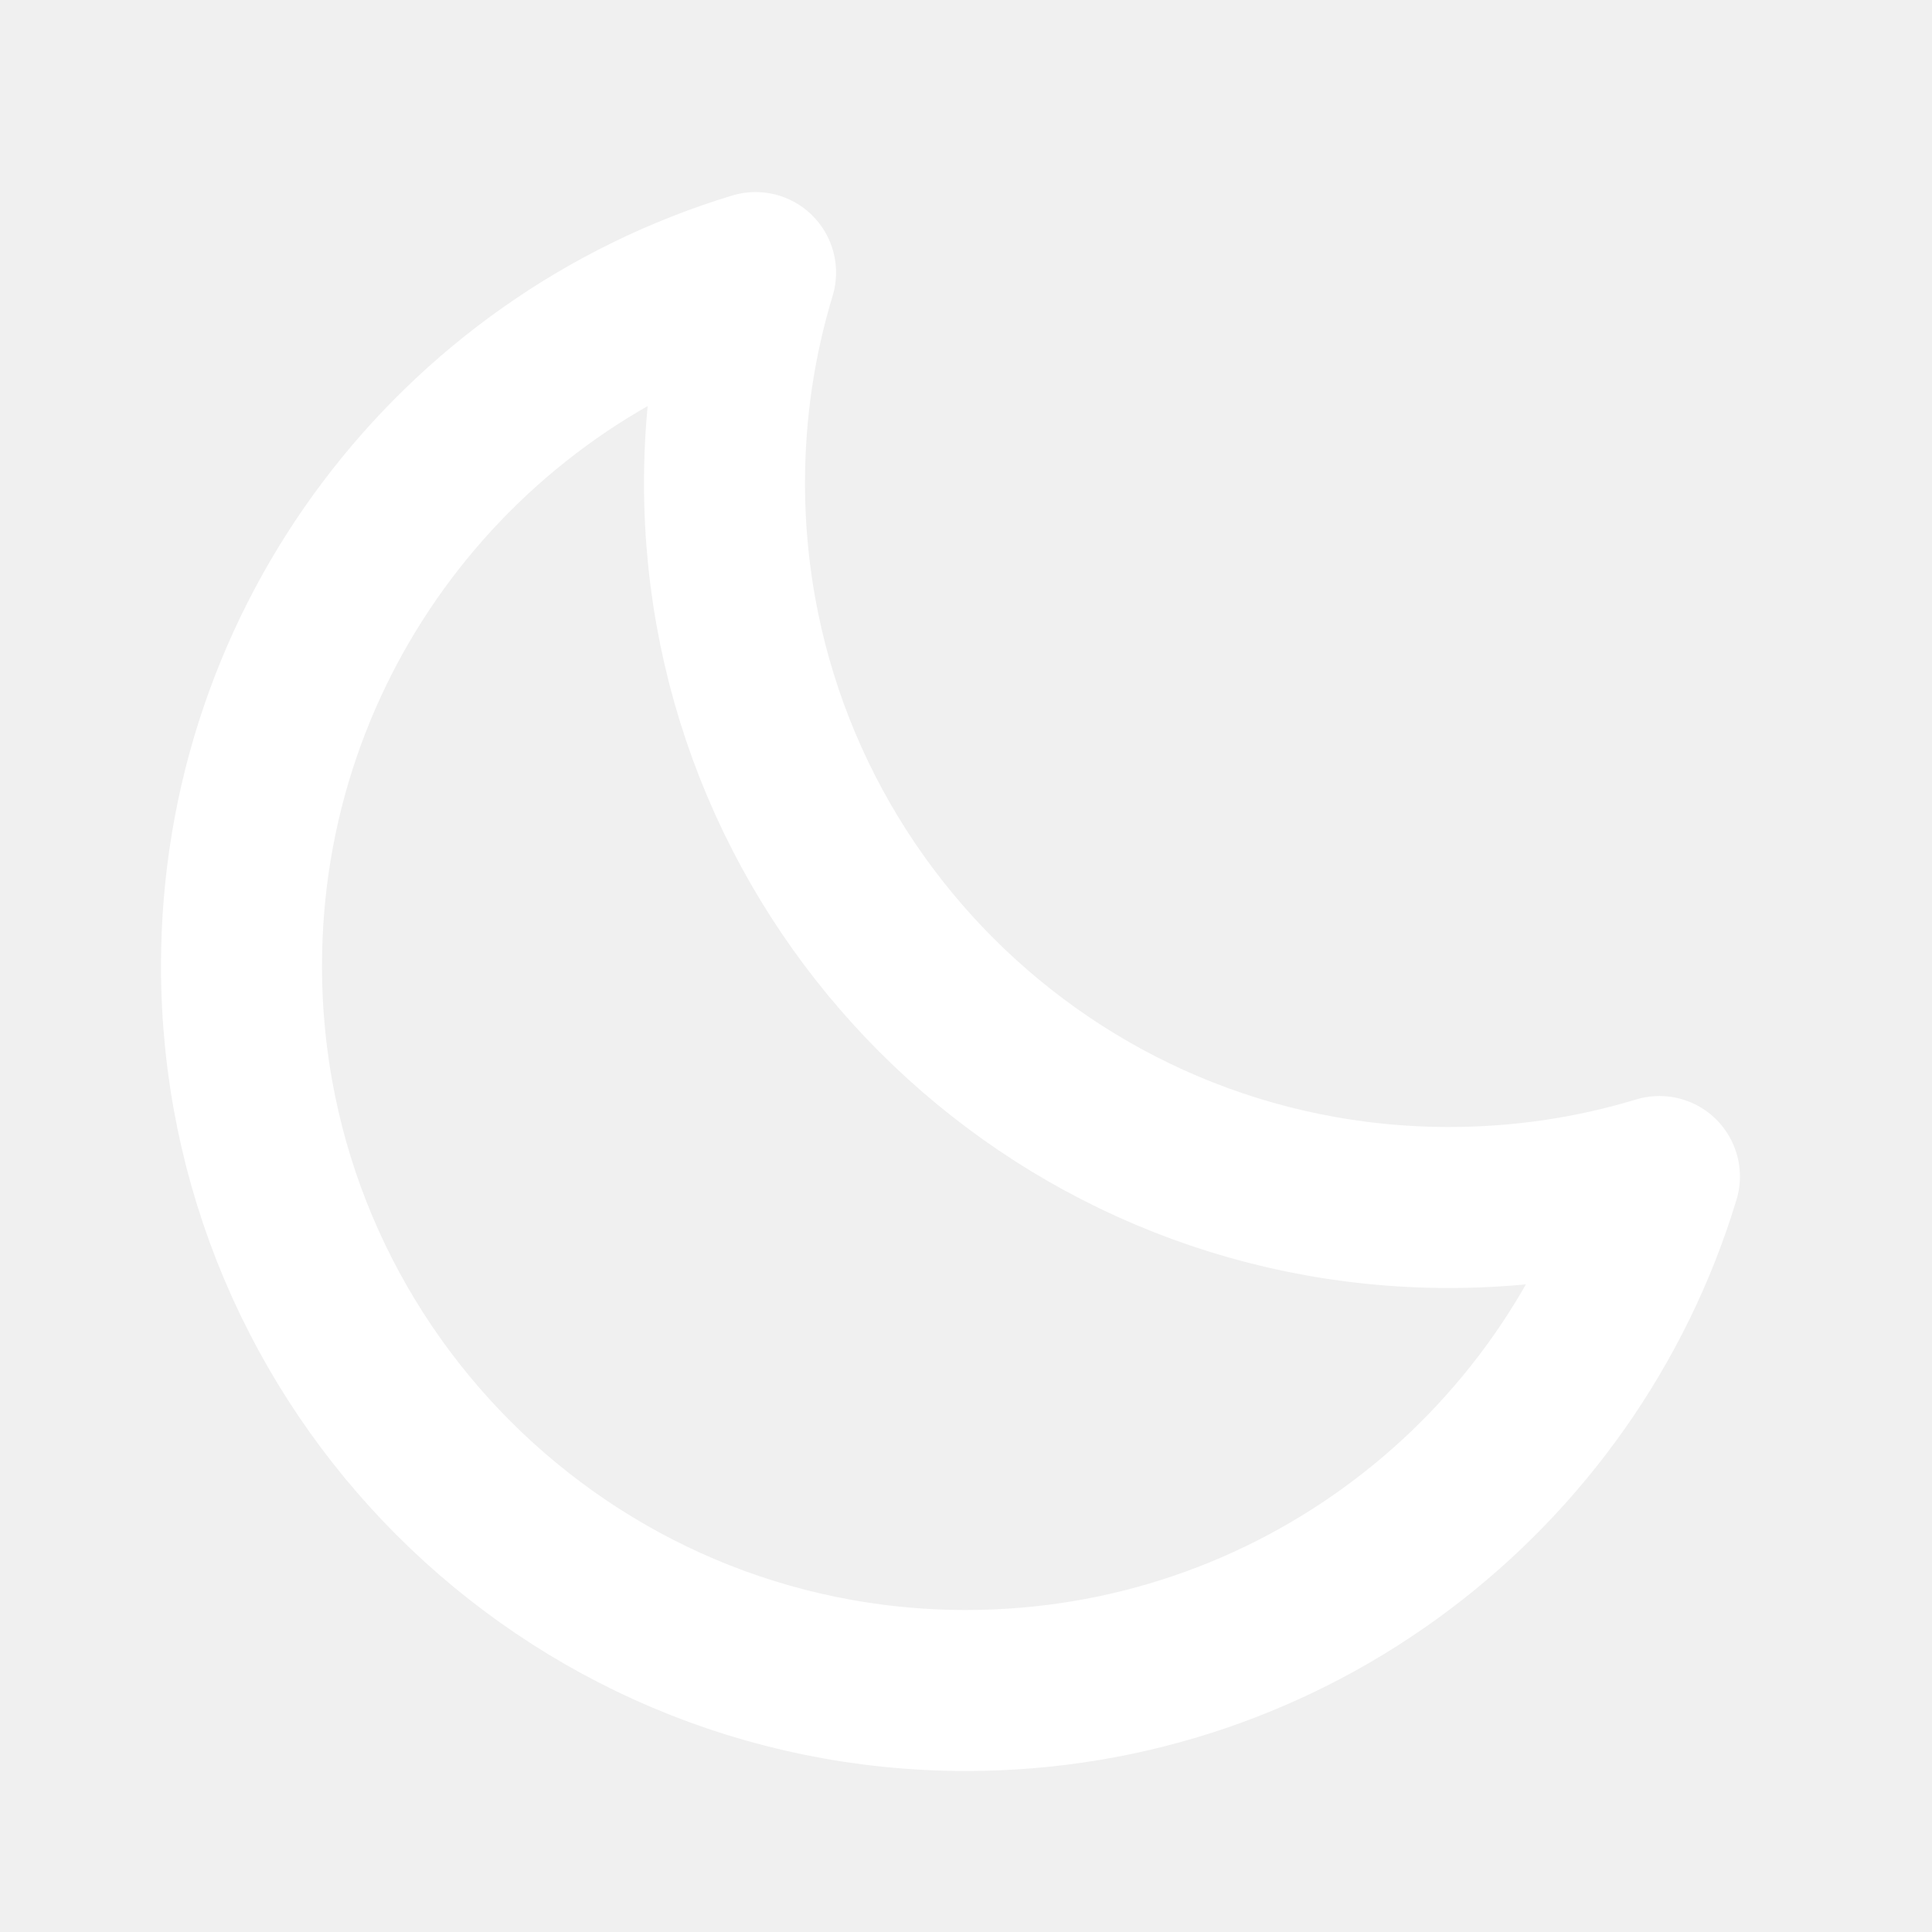
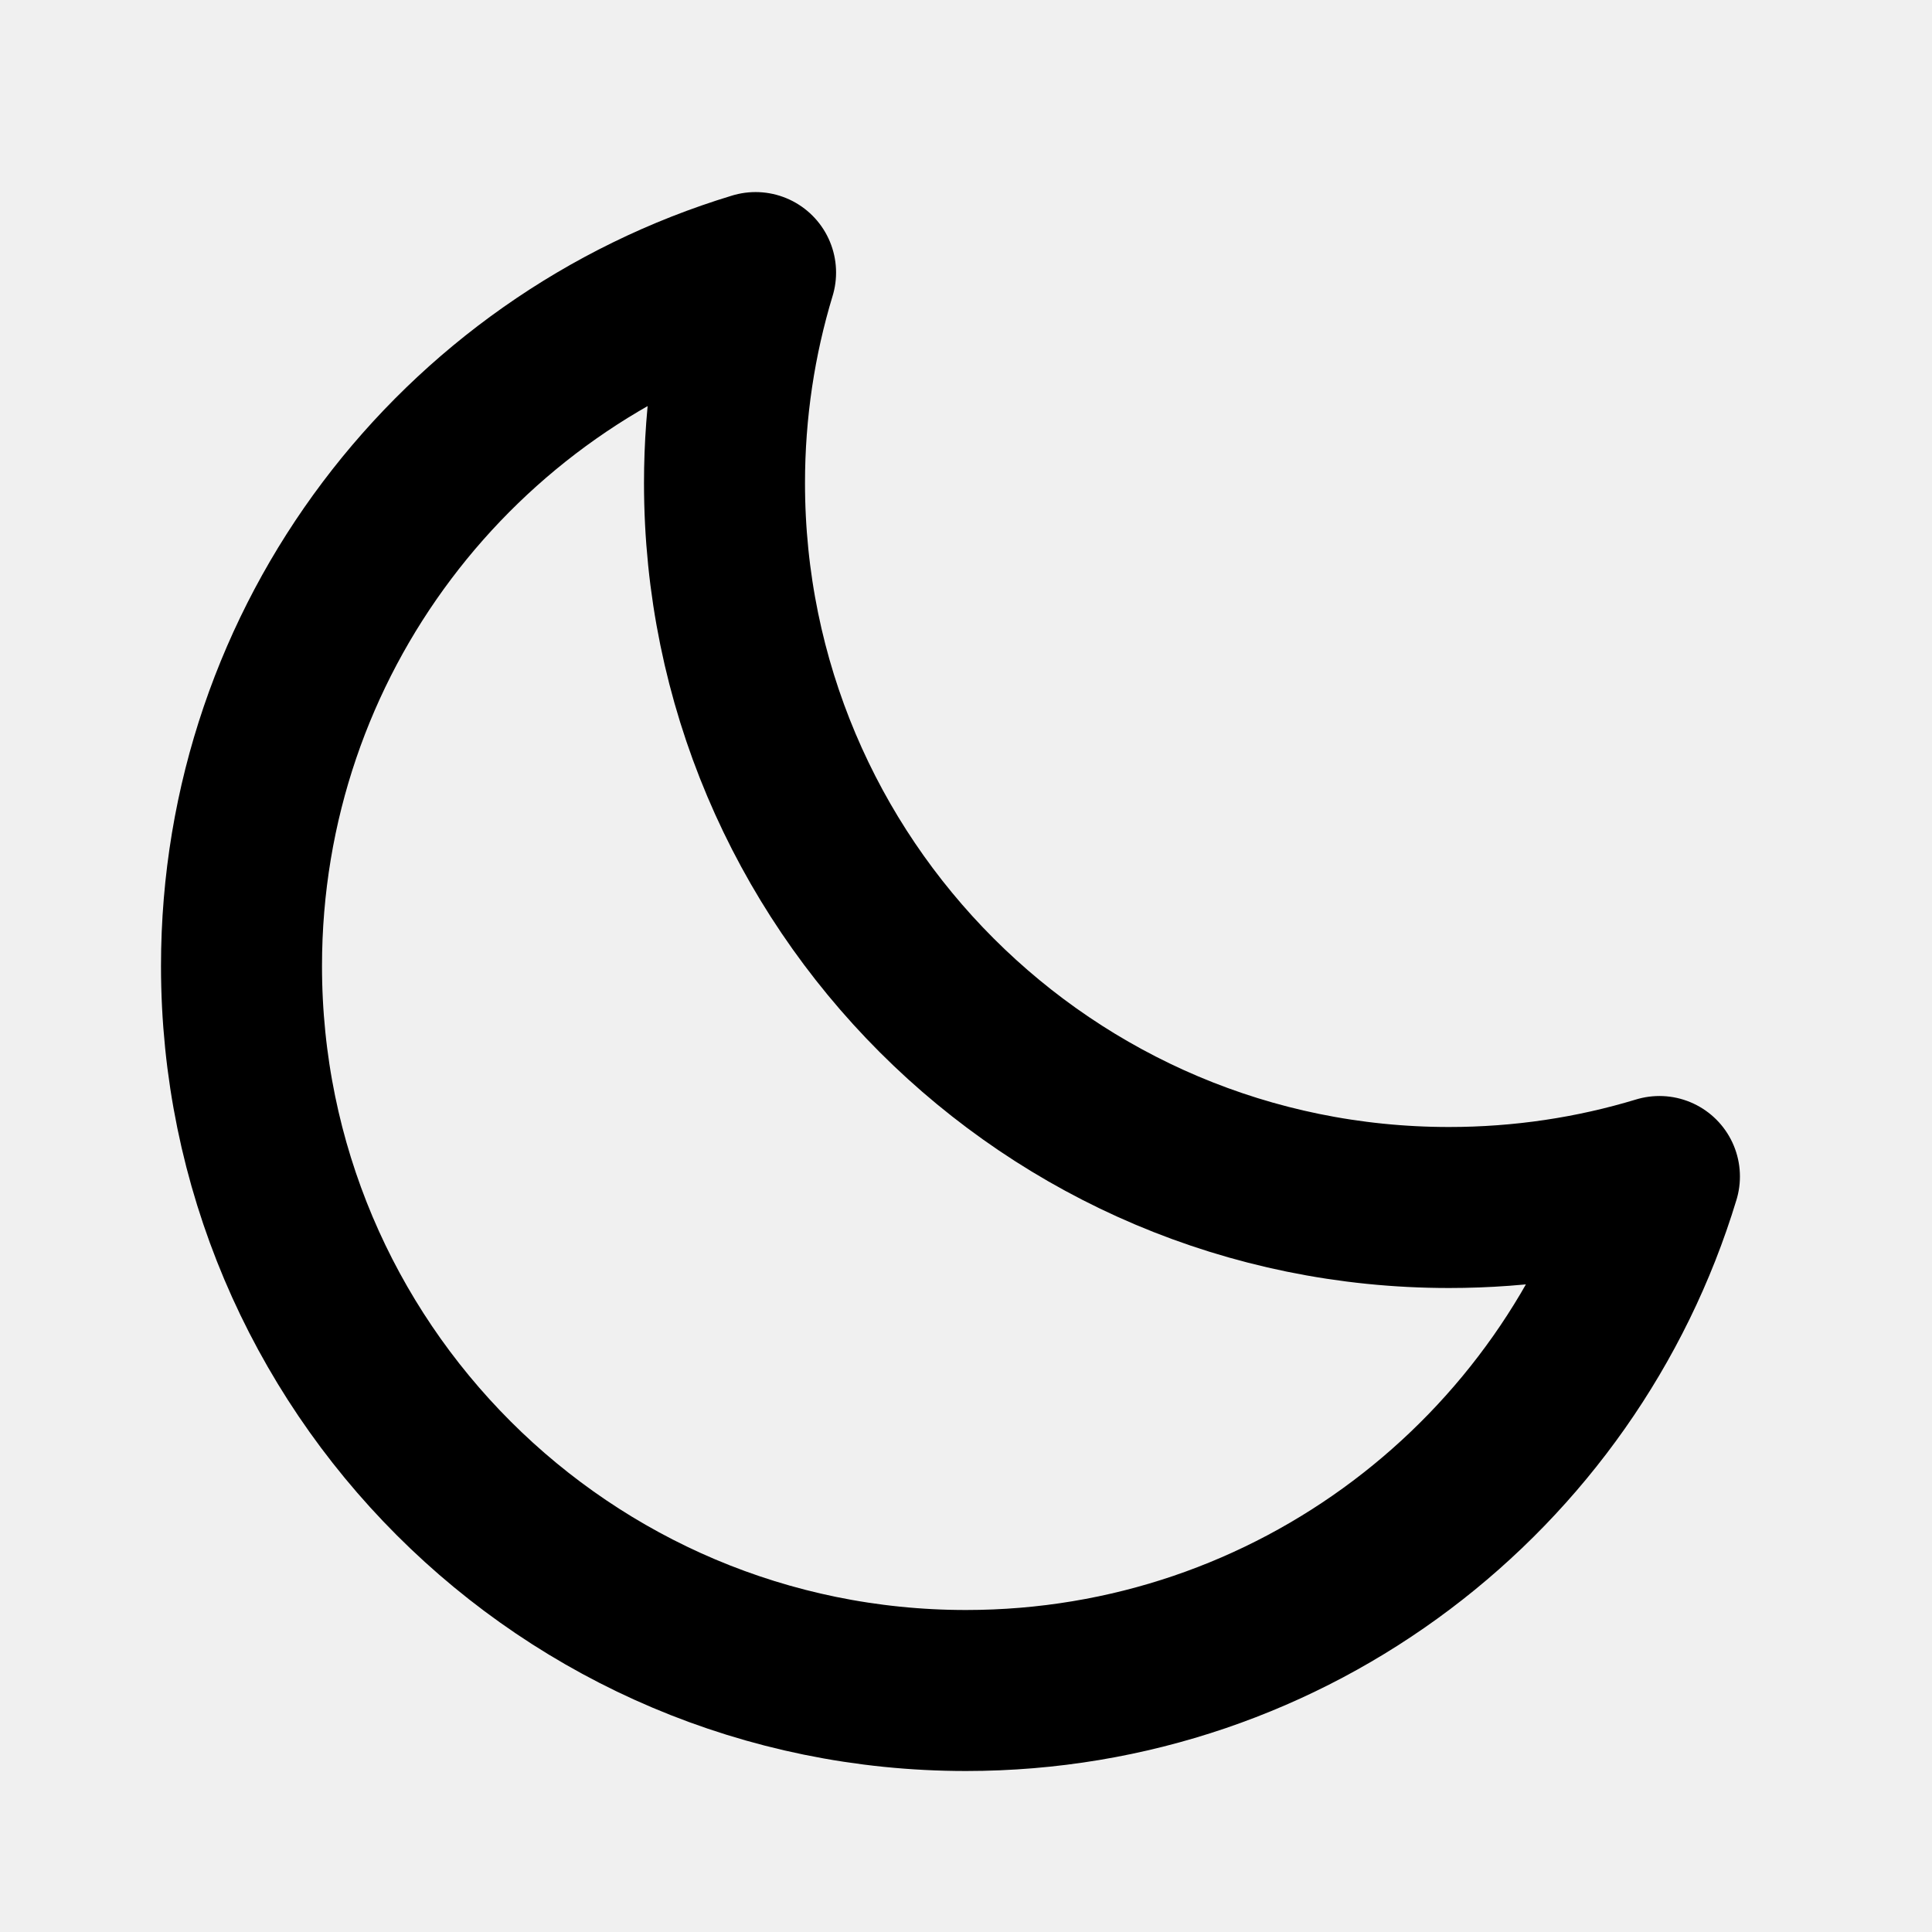
<svg xmlns="http://www.w3.org/2000/svg" width="24" height="24" viewBox="0 0 24 24" fill="none">
-   <path d="M9 6C9 10.971 13.029 15 18 15C18.909 15 19.787 14.866 20.614 14.615C19.494 18.31 16.061 21 12 21C7.029 21 3 16.971 3 12C3 7.939 5.69 4.506 9.386 3.386C9.135 4.213 9 5.091 9 6Z" stroke="white" stroke-width="2" stroke-linecap="round" stroke-linejoin="round" />
+   <path d="M9 6C9 10.971 13.029 15 18 15C18.909 15 19.787 14.866 20.614 14.615C19.494 18.31 16.061 21 12 21C7.029 21 3 16.971 3 12C3 7.939 5.69 4.506 9.386 3.386C9.135 4.213 9 5.091 9 6Z" stroke="currentColor" stroke-width="2" stroke-linecap="round" stroke-linejoin="round" />
</svg>
